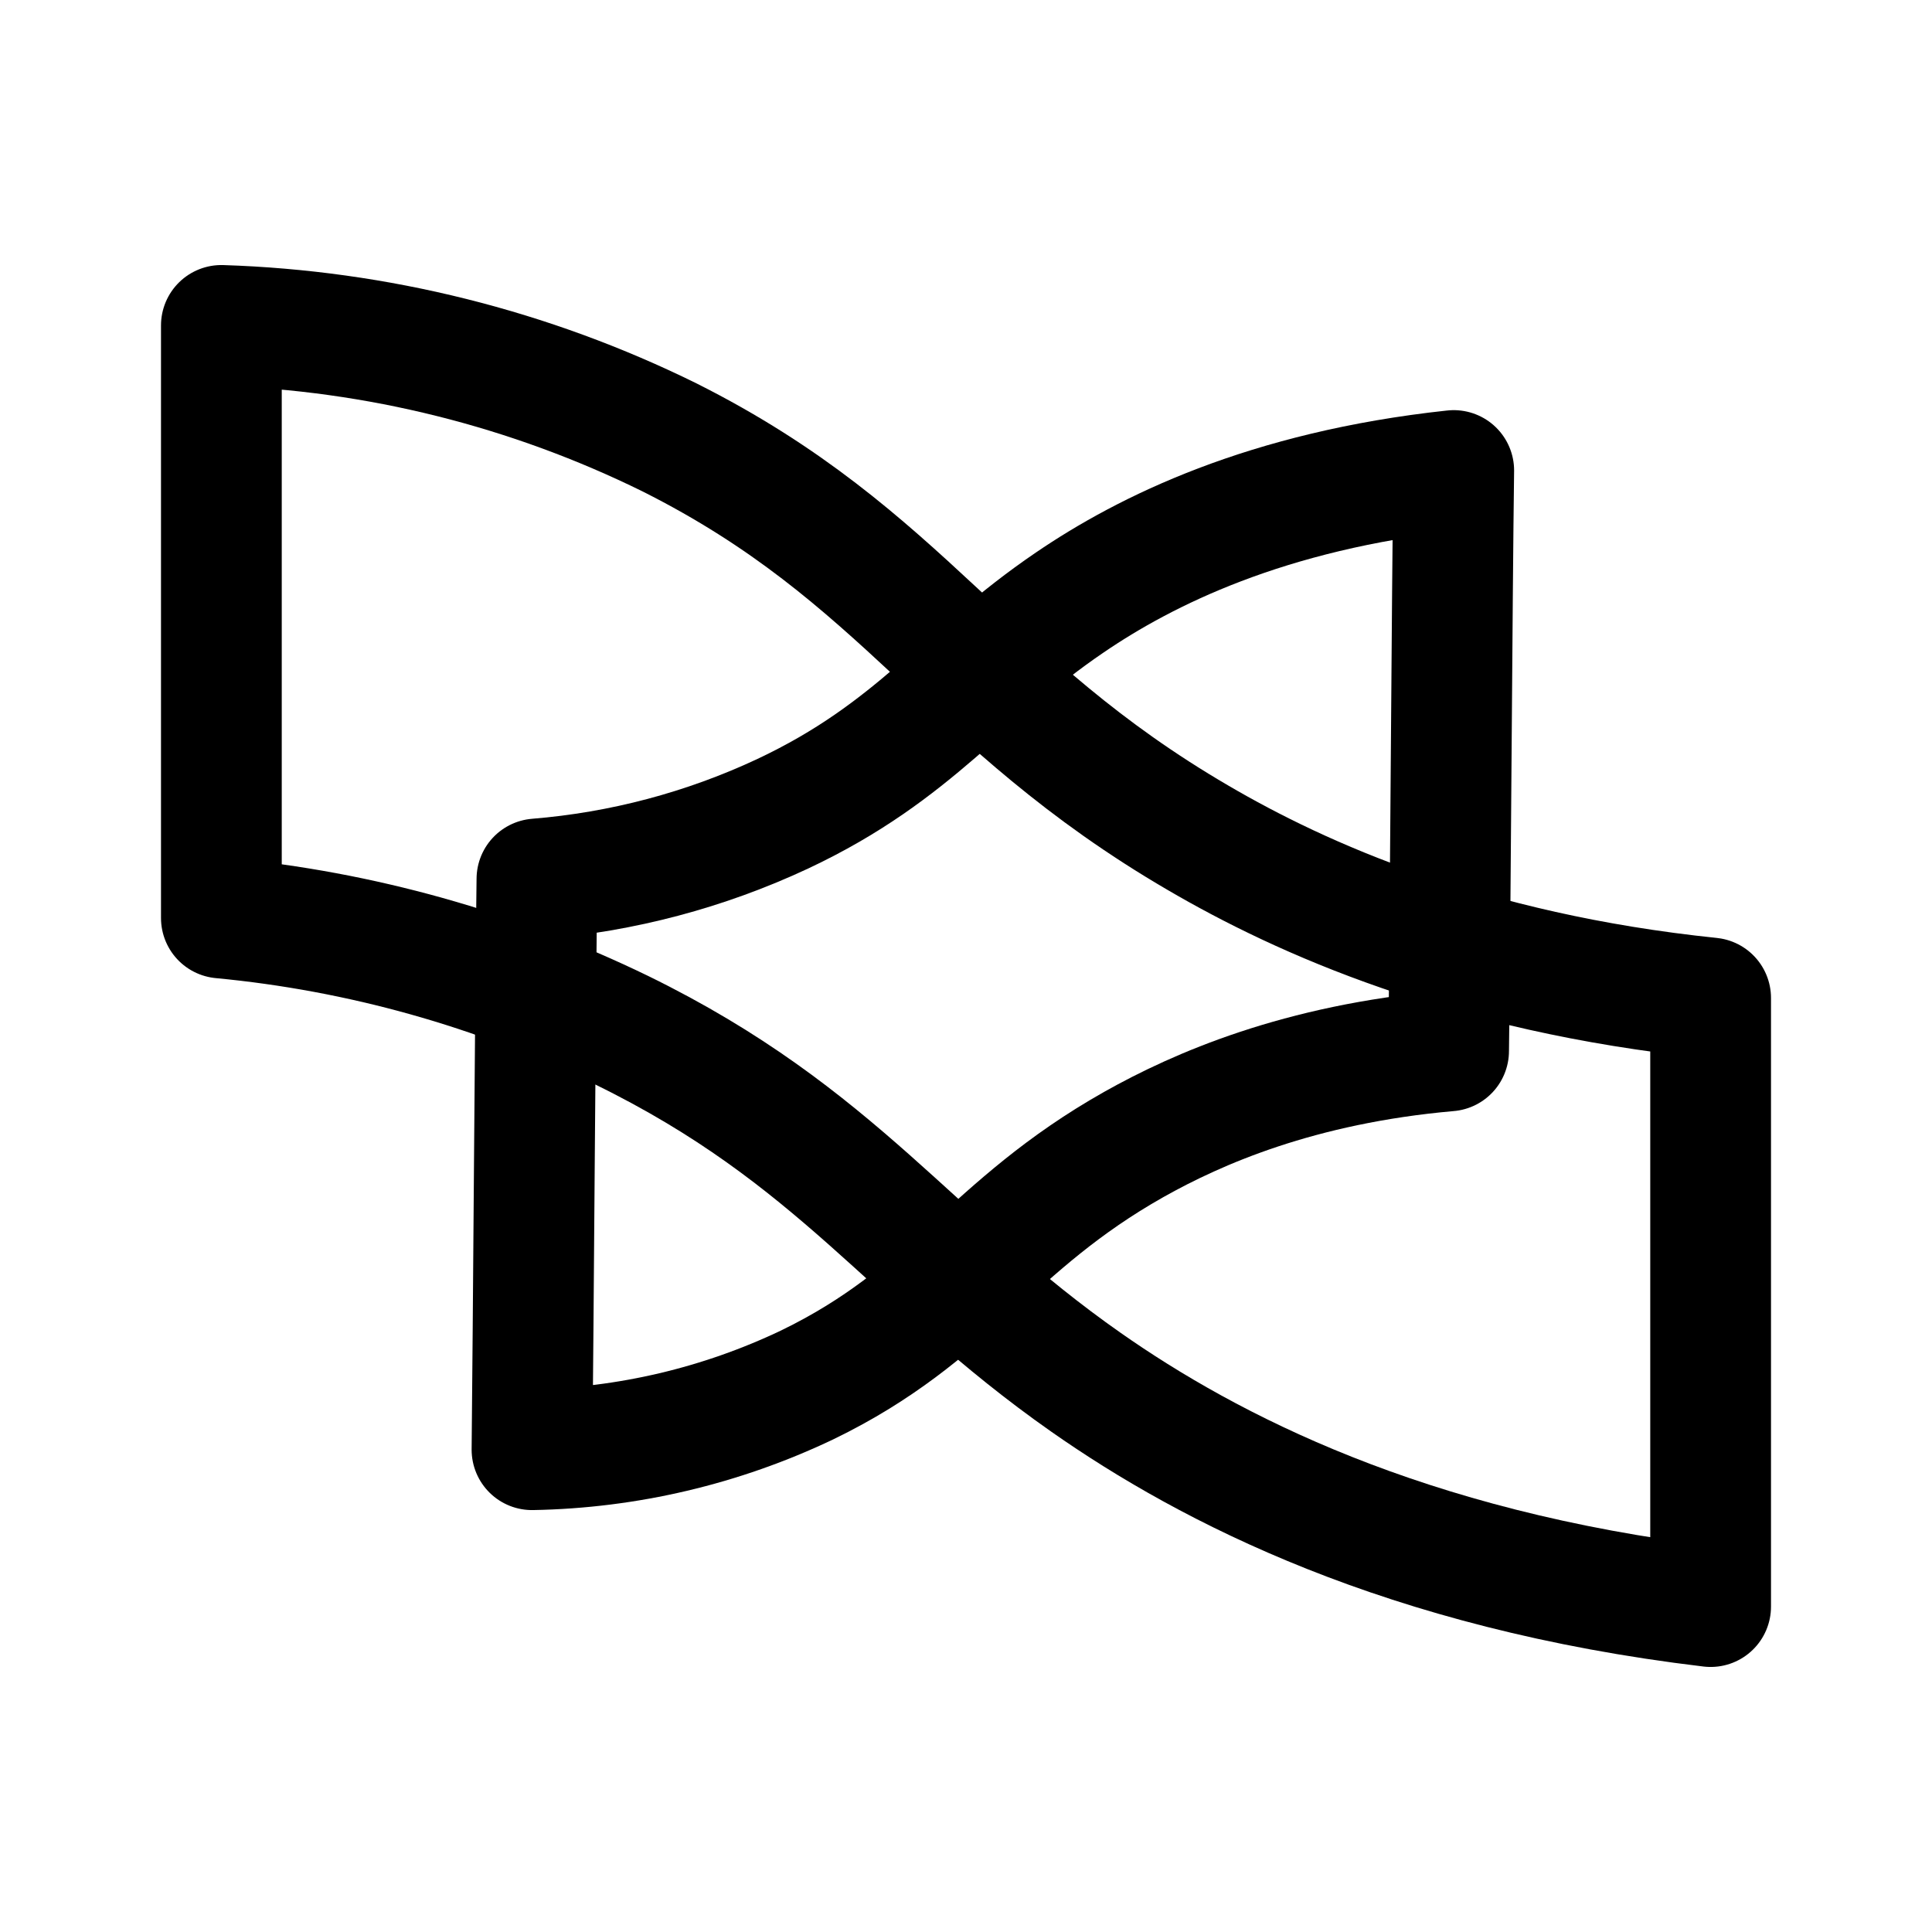
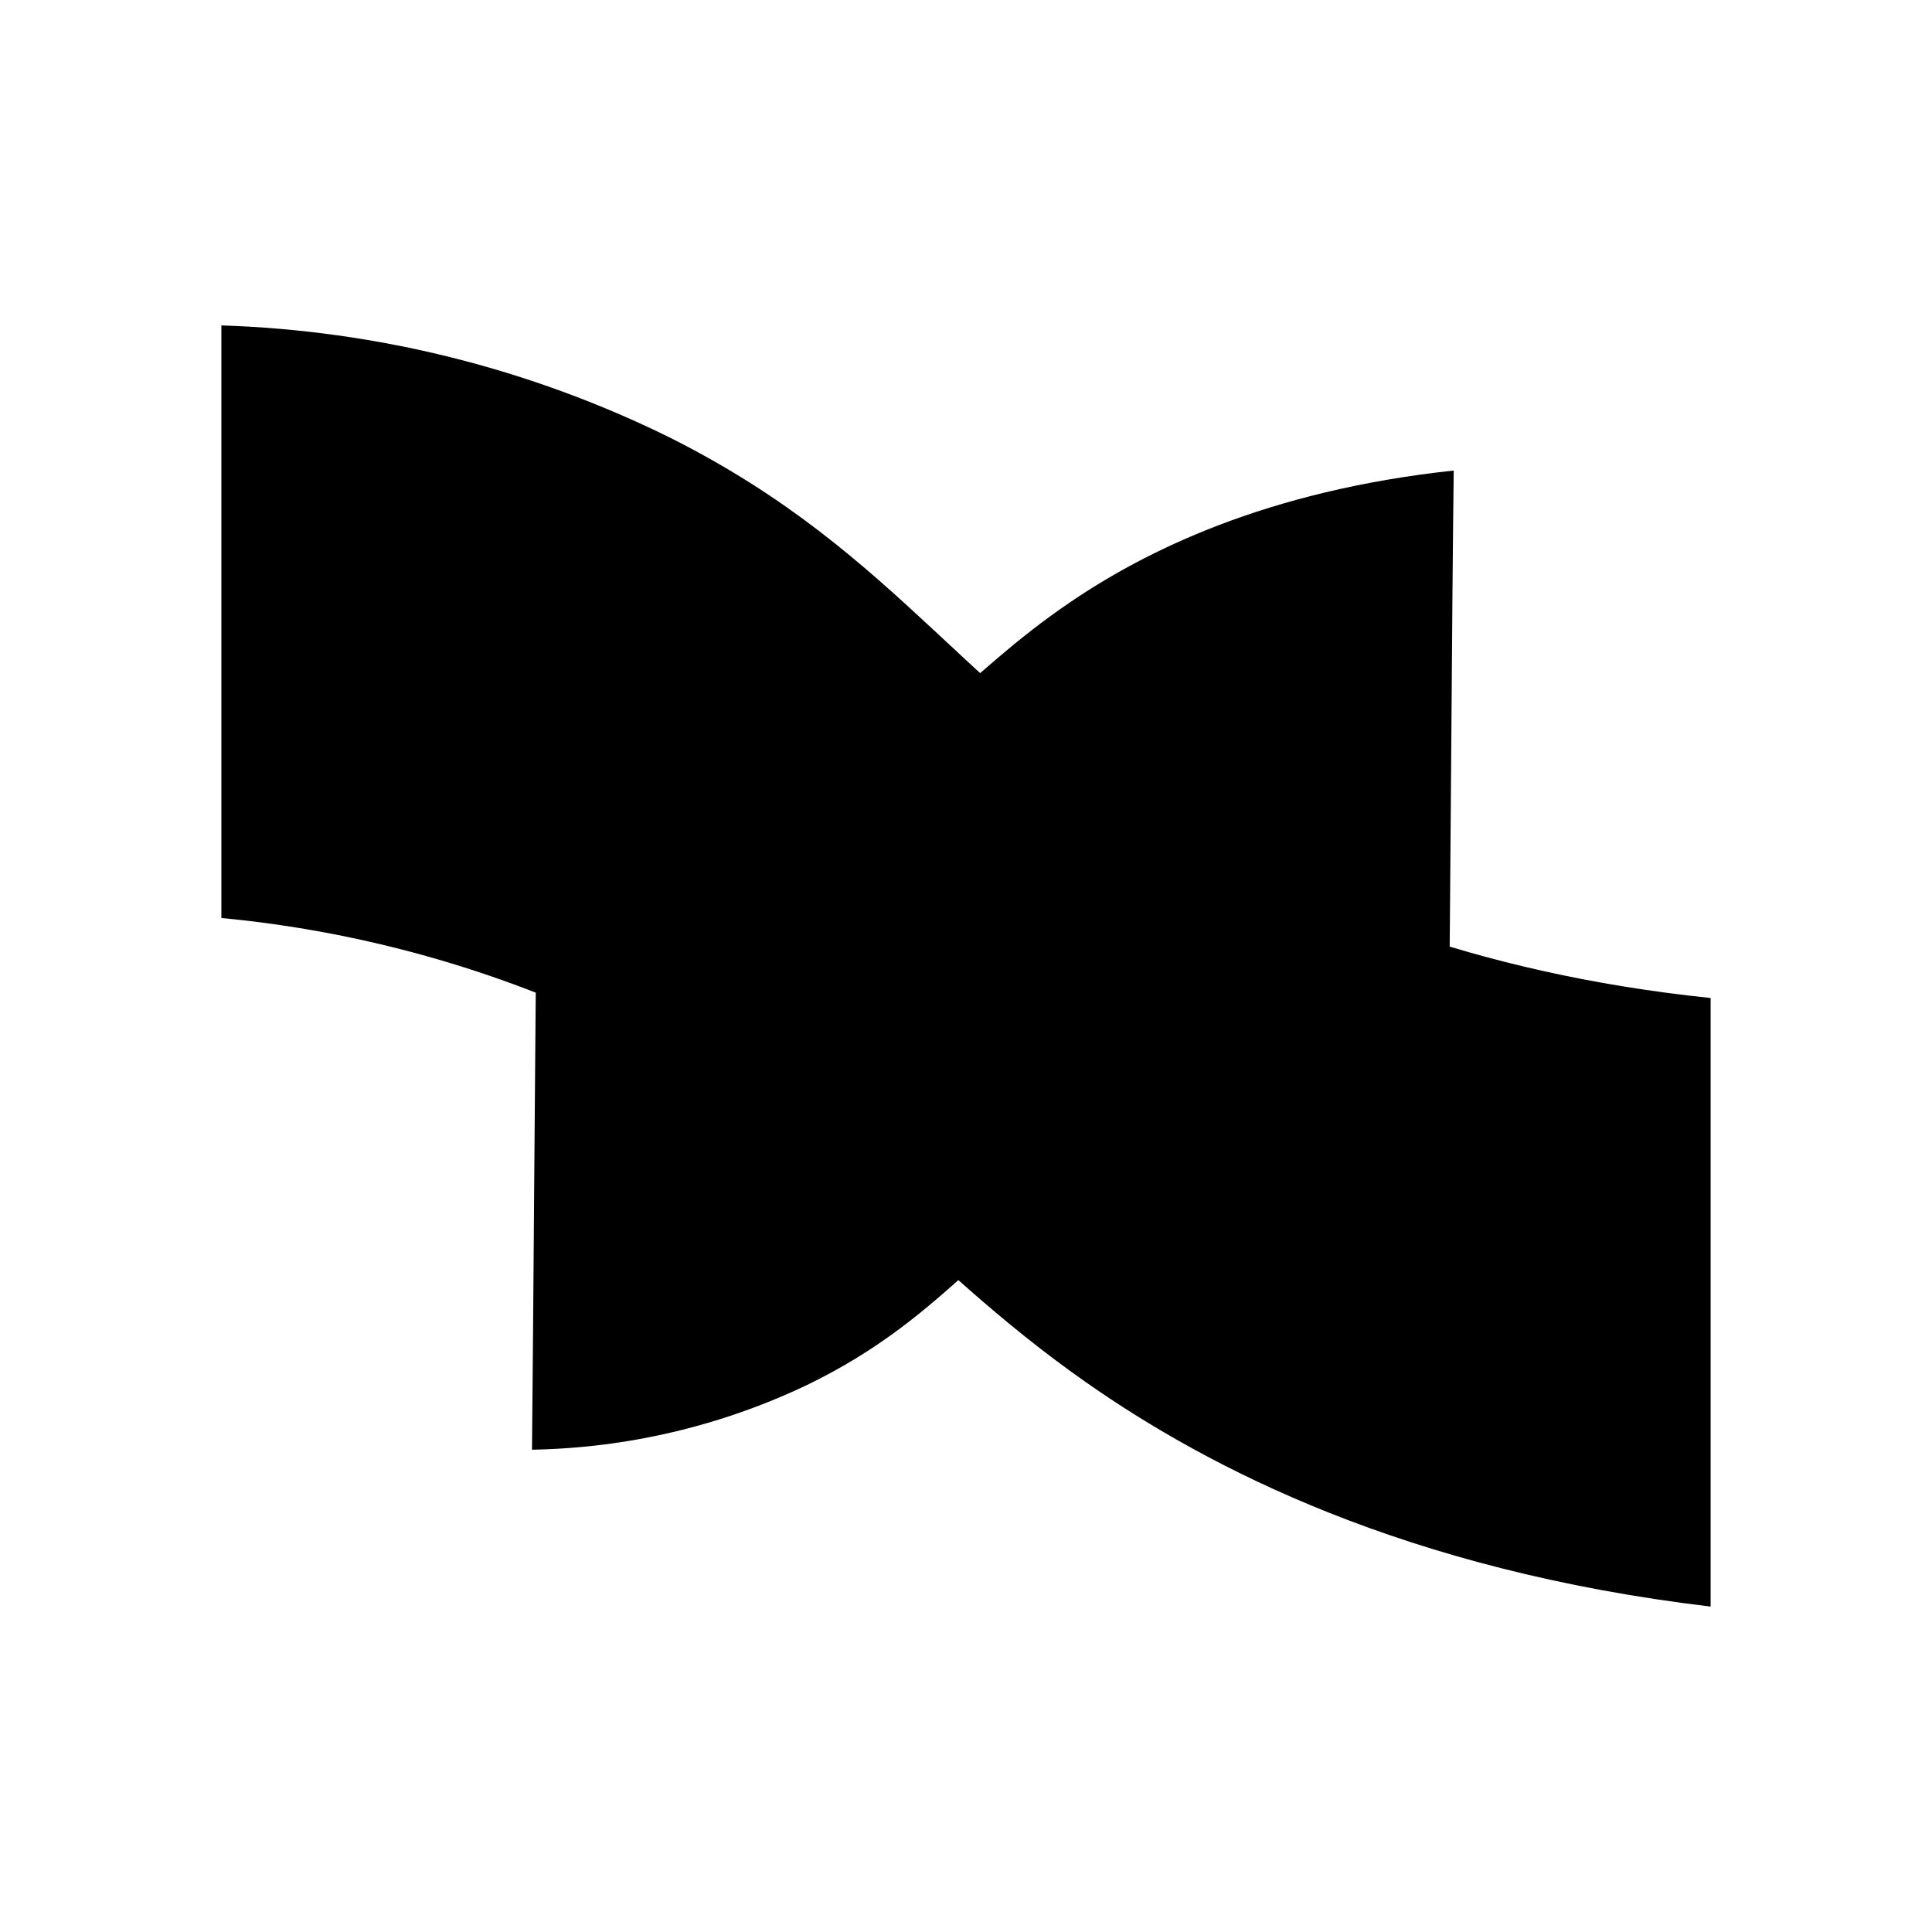
- <svg xmlns="http://www.w3.org/2000/svg" id="Layer_1" width="800" height="800" data-name="Layer 1" viewBox="0 0 192 192">
-   <defs>
-     <style>.cls-2{fill:none;stroke:#000;stroke-linejoin:round;stroke-width:12px}</style>
-   </defs>
+ <svg xmlns="http://www.w3.org/2000/svg" width="800" height="800" data-name="Layer 1" viewBox="0 0 192 192">
  <path d="M0 0h192v192H0z" style="fill:none" />
-   <path d="M22 32.34a108.6 108.6 0 0 1 44.56 11.14C90 55.26 95.89 69.76 119.08 83.27c10.26 6 26.71 13.4 50.92 15.91v60.48c-30.39-3.62-49.91-13.77-62.06-22.28-17.42-12.2-24.61-24.46-46.16-35A116.1 116.1 0 0 0 22 91.23Z" class="cls-2" />
-   <path d="M52.87 144.07a66.3 66.3 0 0 0 27.35-6.44c14.43-7 18.16-15.82 32.45-23.89 6.34-3.57 16.46-8 31.29-9.3.17-12.33.34-45.35.51-57.68-18.62 2-30.65 8-38.15 13.11-10.76 7.31-15.26 14.75-28.53 21a71.2 71.2 0 0 1-24.43 6.48c-.16 12.02-.36 44.72-.49 56.72Z" class="cls-2" />
+   <path d="M22 32.34a108.6 108.6 0 0 1 44.56 11.14C90 55.26 95.89 69.76 119.08 83.27c10.26 6 26.71 13.4 50.92 15.91v60.48c-30.39-3.62-49.91-13.77-62.06-22.28-17.42-12.2-24.61-24.46-46.16-35A116.1 116.1 0 0 0 22 91.23Z" />
+   <path d="M52.87 144.07a66.3 66.3 0 0 0 27.35-6.44c14.43-7 18.16-15.82 32.45-23.89 6.34-3.57 16.46-8 31.29-9.3.17-12.33.34-45.35.51-57.68-18.62 2-30.65 8-38.15 13.11-10.76 7.31-15.26 14.75-28.53 21a71.2 71.2 0 0 1-24.43 6.48c-.16 12.02-.36 44.72-.49 56.72" />
</svg>
